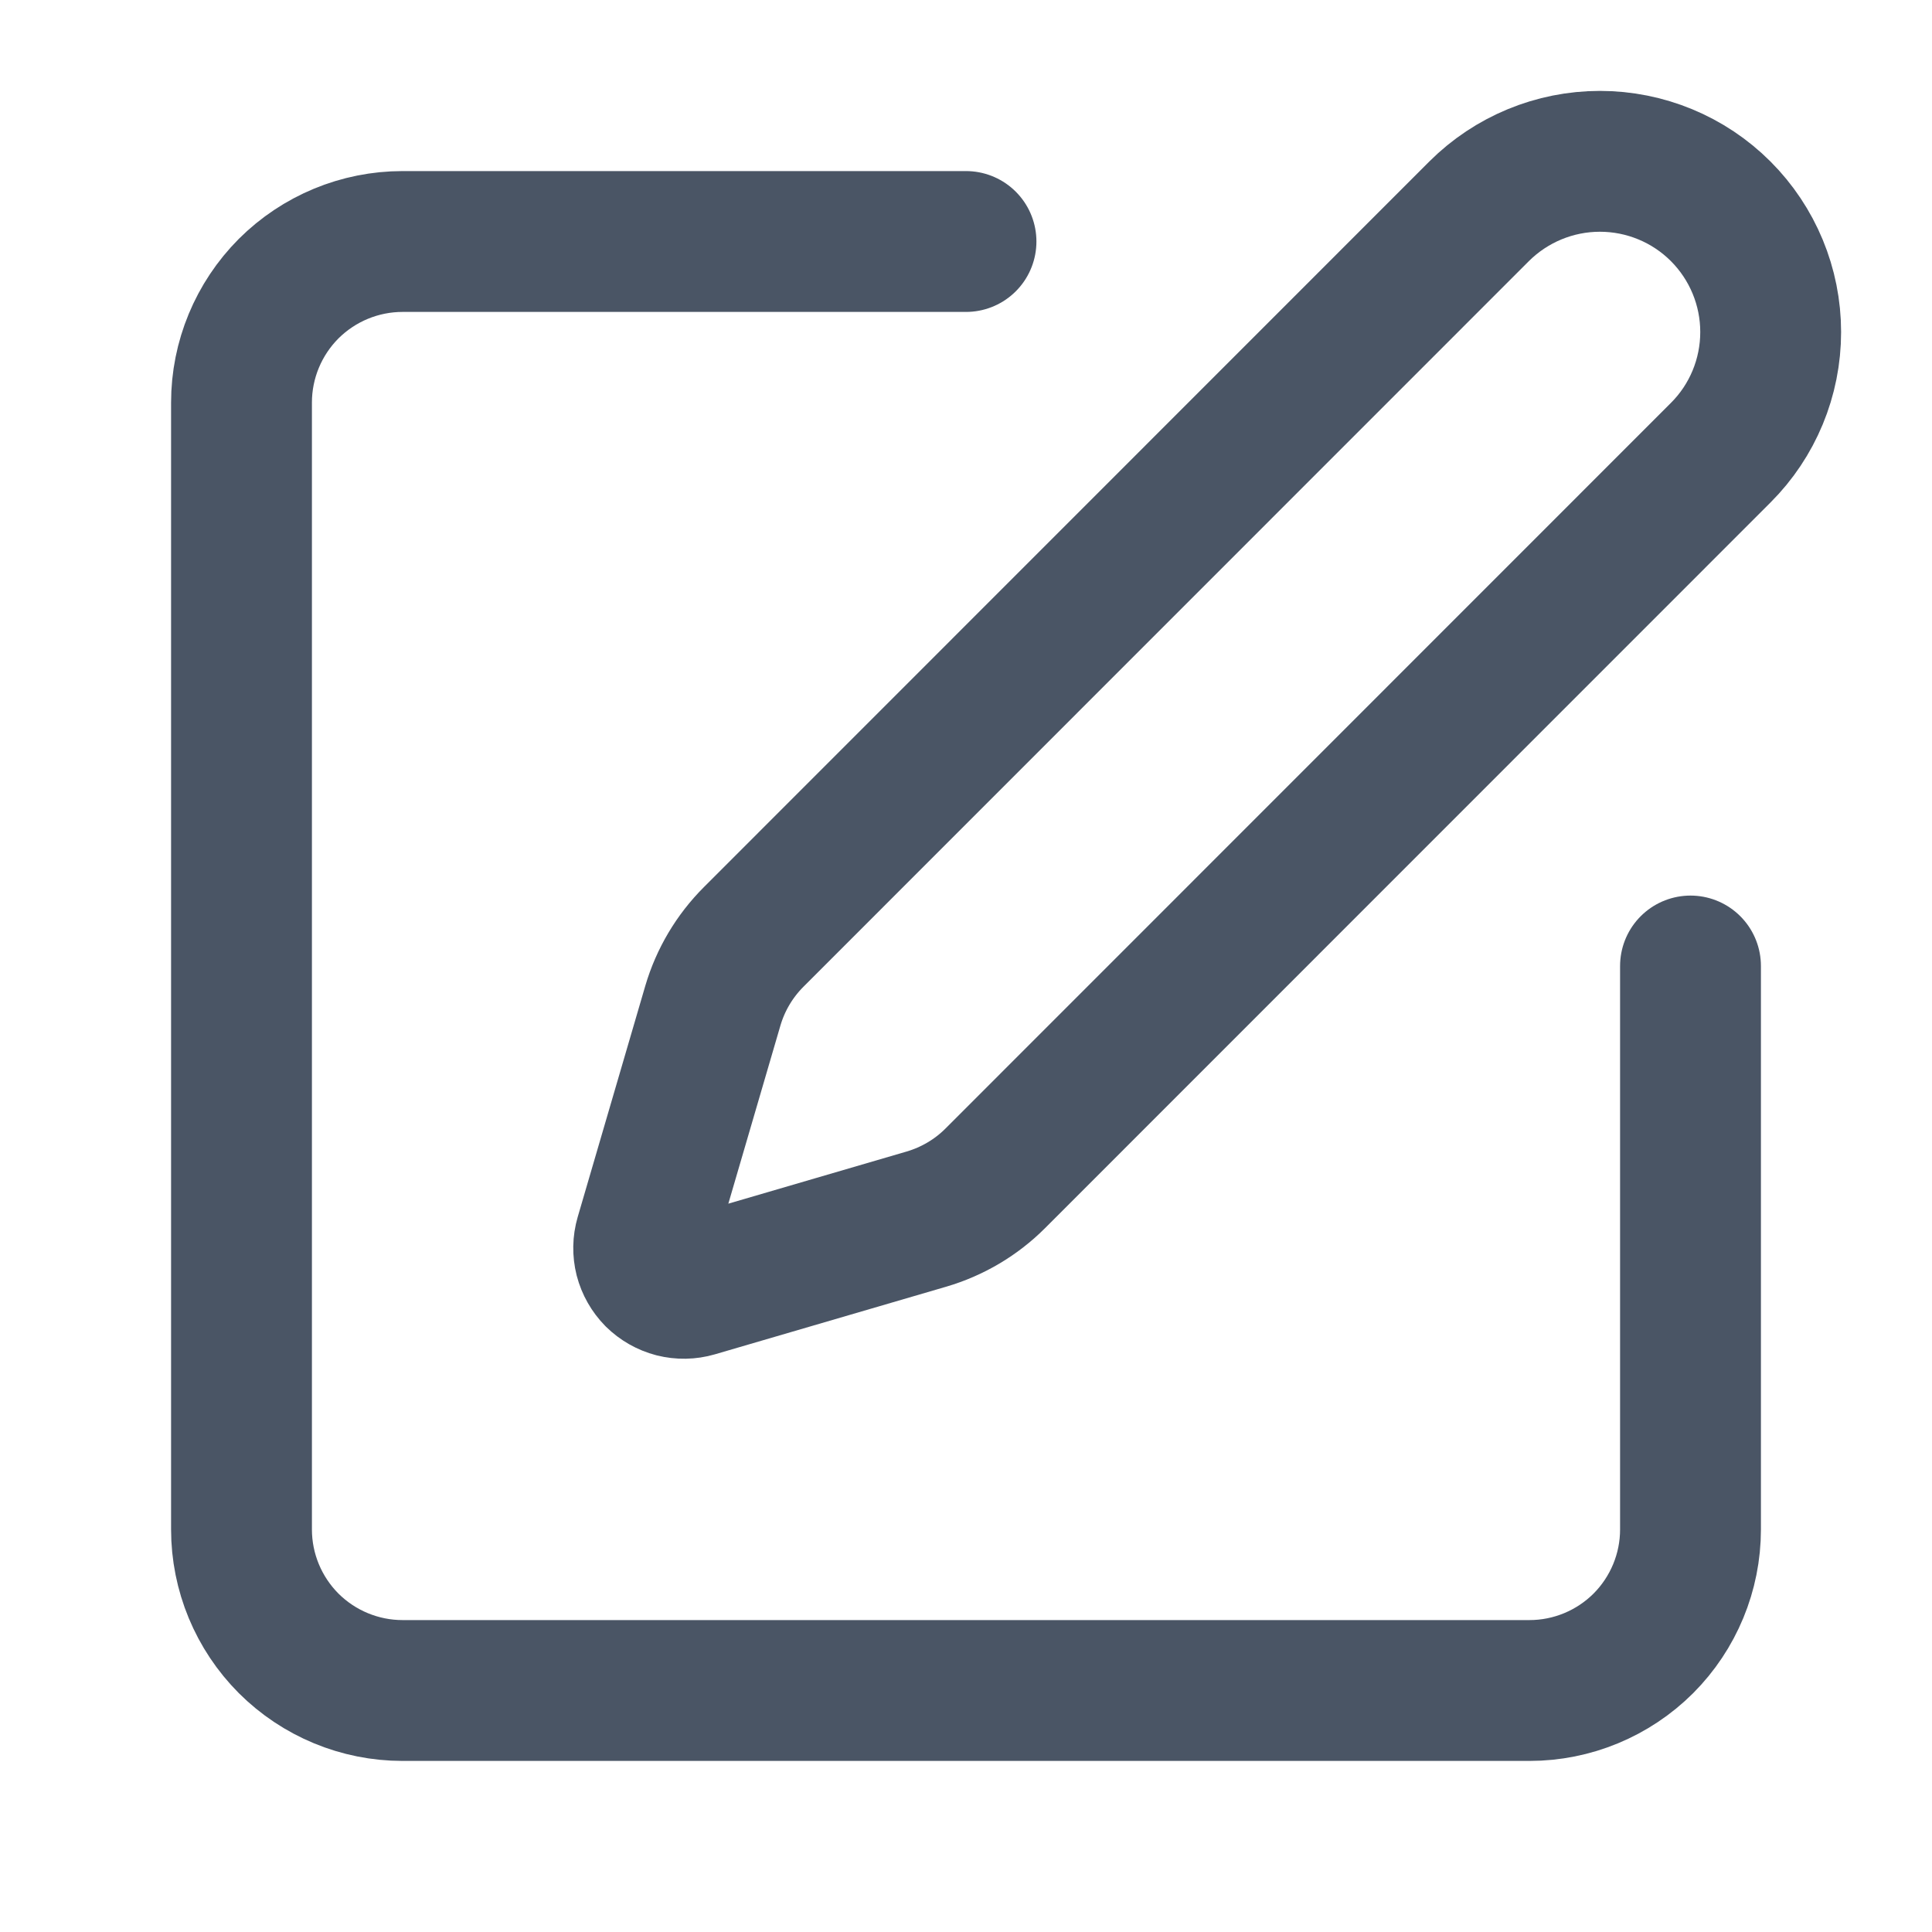
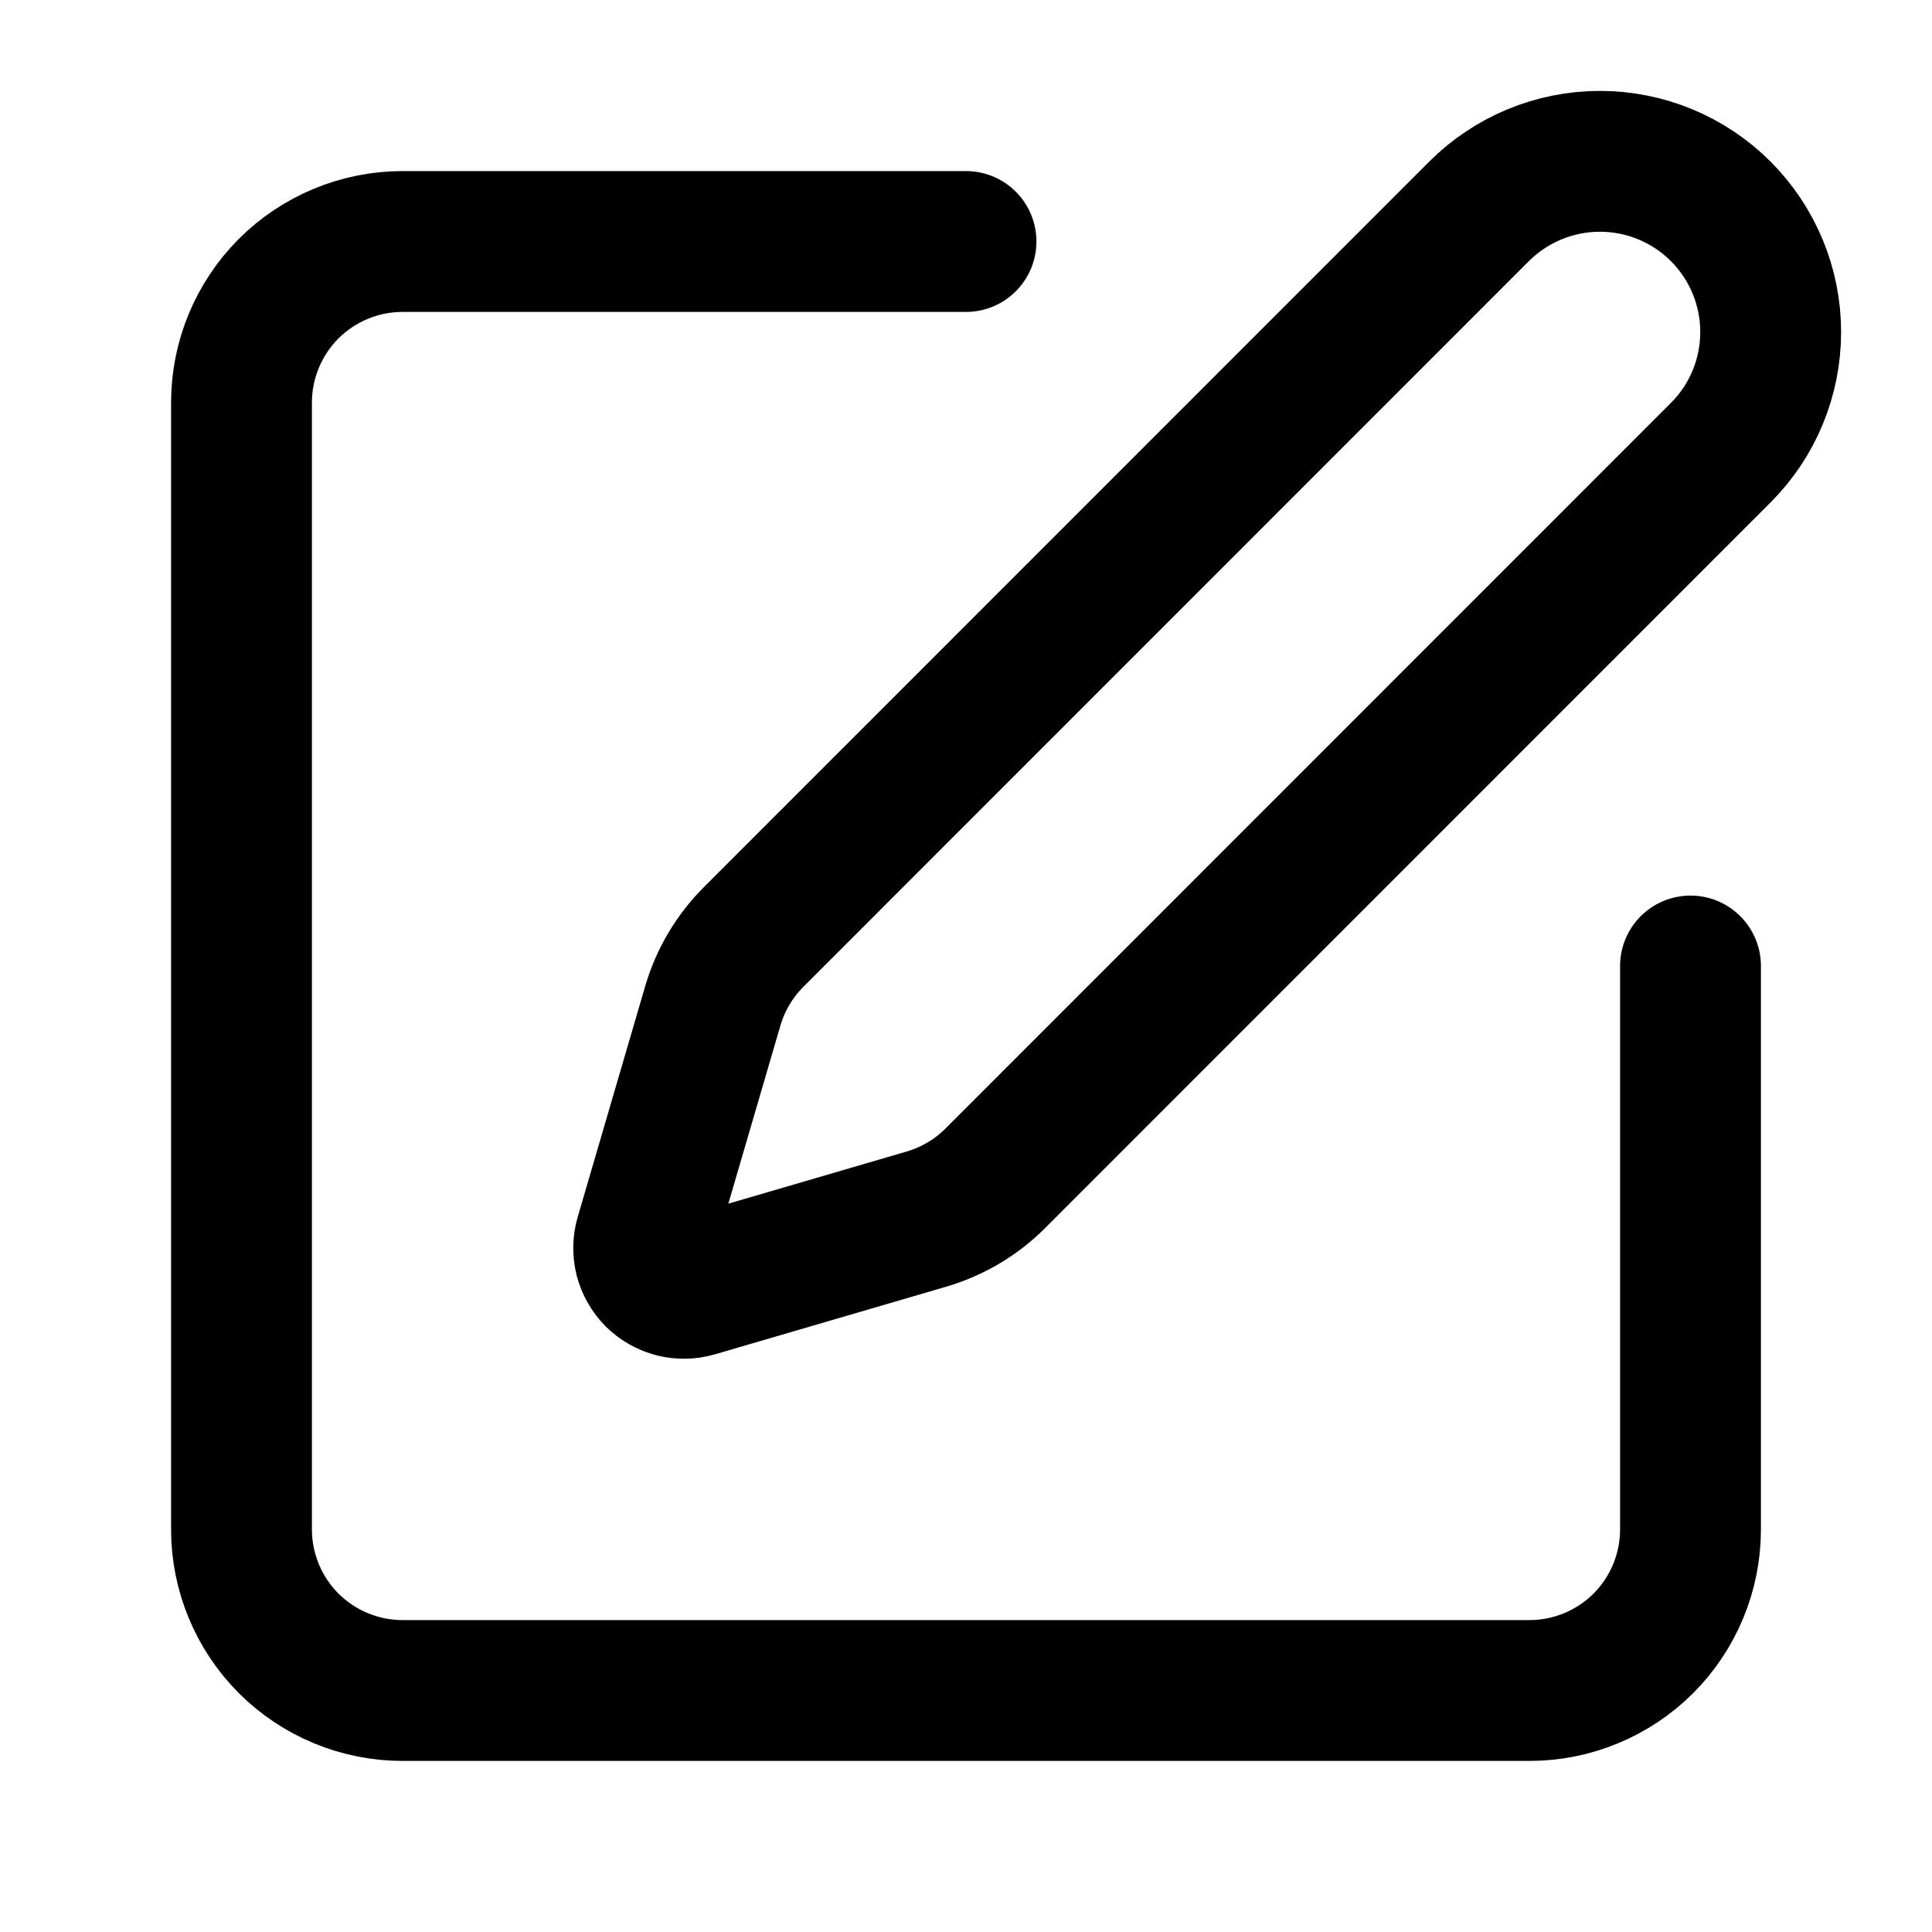
<svg xmlns="http://www.w3.org/2000/svg" viewBox="0 0 20 20" fill="none">
-   <path d="M10 2.5H4.167C3.725 2.5 3.301 2.676 2.988 2.988C2.676 3.301 2.5 3.725 2.5 4.167V15.833C2.5 16.275 2.676 16.699 2.988 17.012C3.301 17.324 3.725 17.5 4.167 17.5H15.833C16.275 17.5 16.699 17.324 17.012 17.012C17.324 16.699 17.5 16.275 17.5 15.833V10" stroke="#4A5565" stroke-width="1.458" stroke-linecap="round" stroke-linejoin="round" />
-   <path d="M15.312 2.187C15.644 1.856 16.094 1.67 16.562 1.67C17.031 1.67 17.481 1.856 17.812 2.187C18.144 2.519 18.33 2.969 18.33 3.437C18.33 3.906 18.144 4.356 17.812 4.687L10.302 12.199C10.104 12.397 9.859 12.541 9.591 12.62L7.197 13.32C7.125 13.341 7.049 13.342 6.977 13.324C6.904 13.305 6.838 13.267 6.785 13.215C6.733 13.162 6.695 13.096 6.676 13.023C6.658 12.951 6.659 12.875 6.68 12.803L7.38 10.409C7.459 10.141 7.604 9.897 7.802 9.699L15.312 2.187Z" stroke="#4A5565" stroke-width="1.458" stroke-linecap="round" stroke-linejoin="round" />
+   <path d="M10 2.5H4.167C3.725 2.5 3.301 2.676 2.988 2.988C2.676 3.301 2.5 3.725 2.5 4.167V15.833C2.5 16.275 2.676 16.699 2.988 17.012C3.301 17.324 3.725 17.5 4.167 17.5H15.833C16.275 17.5 16.699 17.324 17.012 17.012C17.324 16.699 17.5 16.275 17.5 15.833V10" stroke="currentColor" stroke-width="1.458" stroke-linecap="round" stroke-linejoin="round" />
+   <path d="M15.312 2.187C15.644 1.856 16.094 1.67 16.562 1.67C17.031 1.67 17.481 1.856 17.812 2.187C18.144 2.519 18.33 2.969 18.33 3.437C18.33 3.906 18.144 4.356 17.812 4.687L10.302 12.199C10.104 12.397 9.859 12.541 9.591 12.62L7.197 13.32C7.125 13.341 7.049 13.342 6.977 13.324C6.904 13.305 6.838 13.267 6.785 13.215C6.733 13.162 6.695 13.096 6.676 13.023C6.658 12.951 6.659 12.875 6.68 12.803L7.38 10.409C7.459 10.141 7.604 9.897 7.802 9.699L15.312 2.187Z" stroke="currentColor" stroke-width="1.458" stroke-linecap="round" stroke-linejoin="round" />
</svg>
